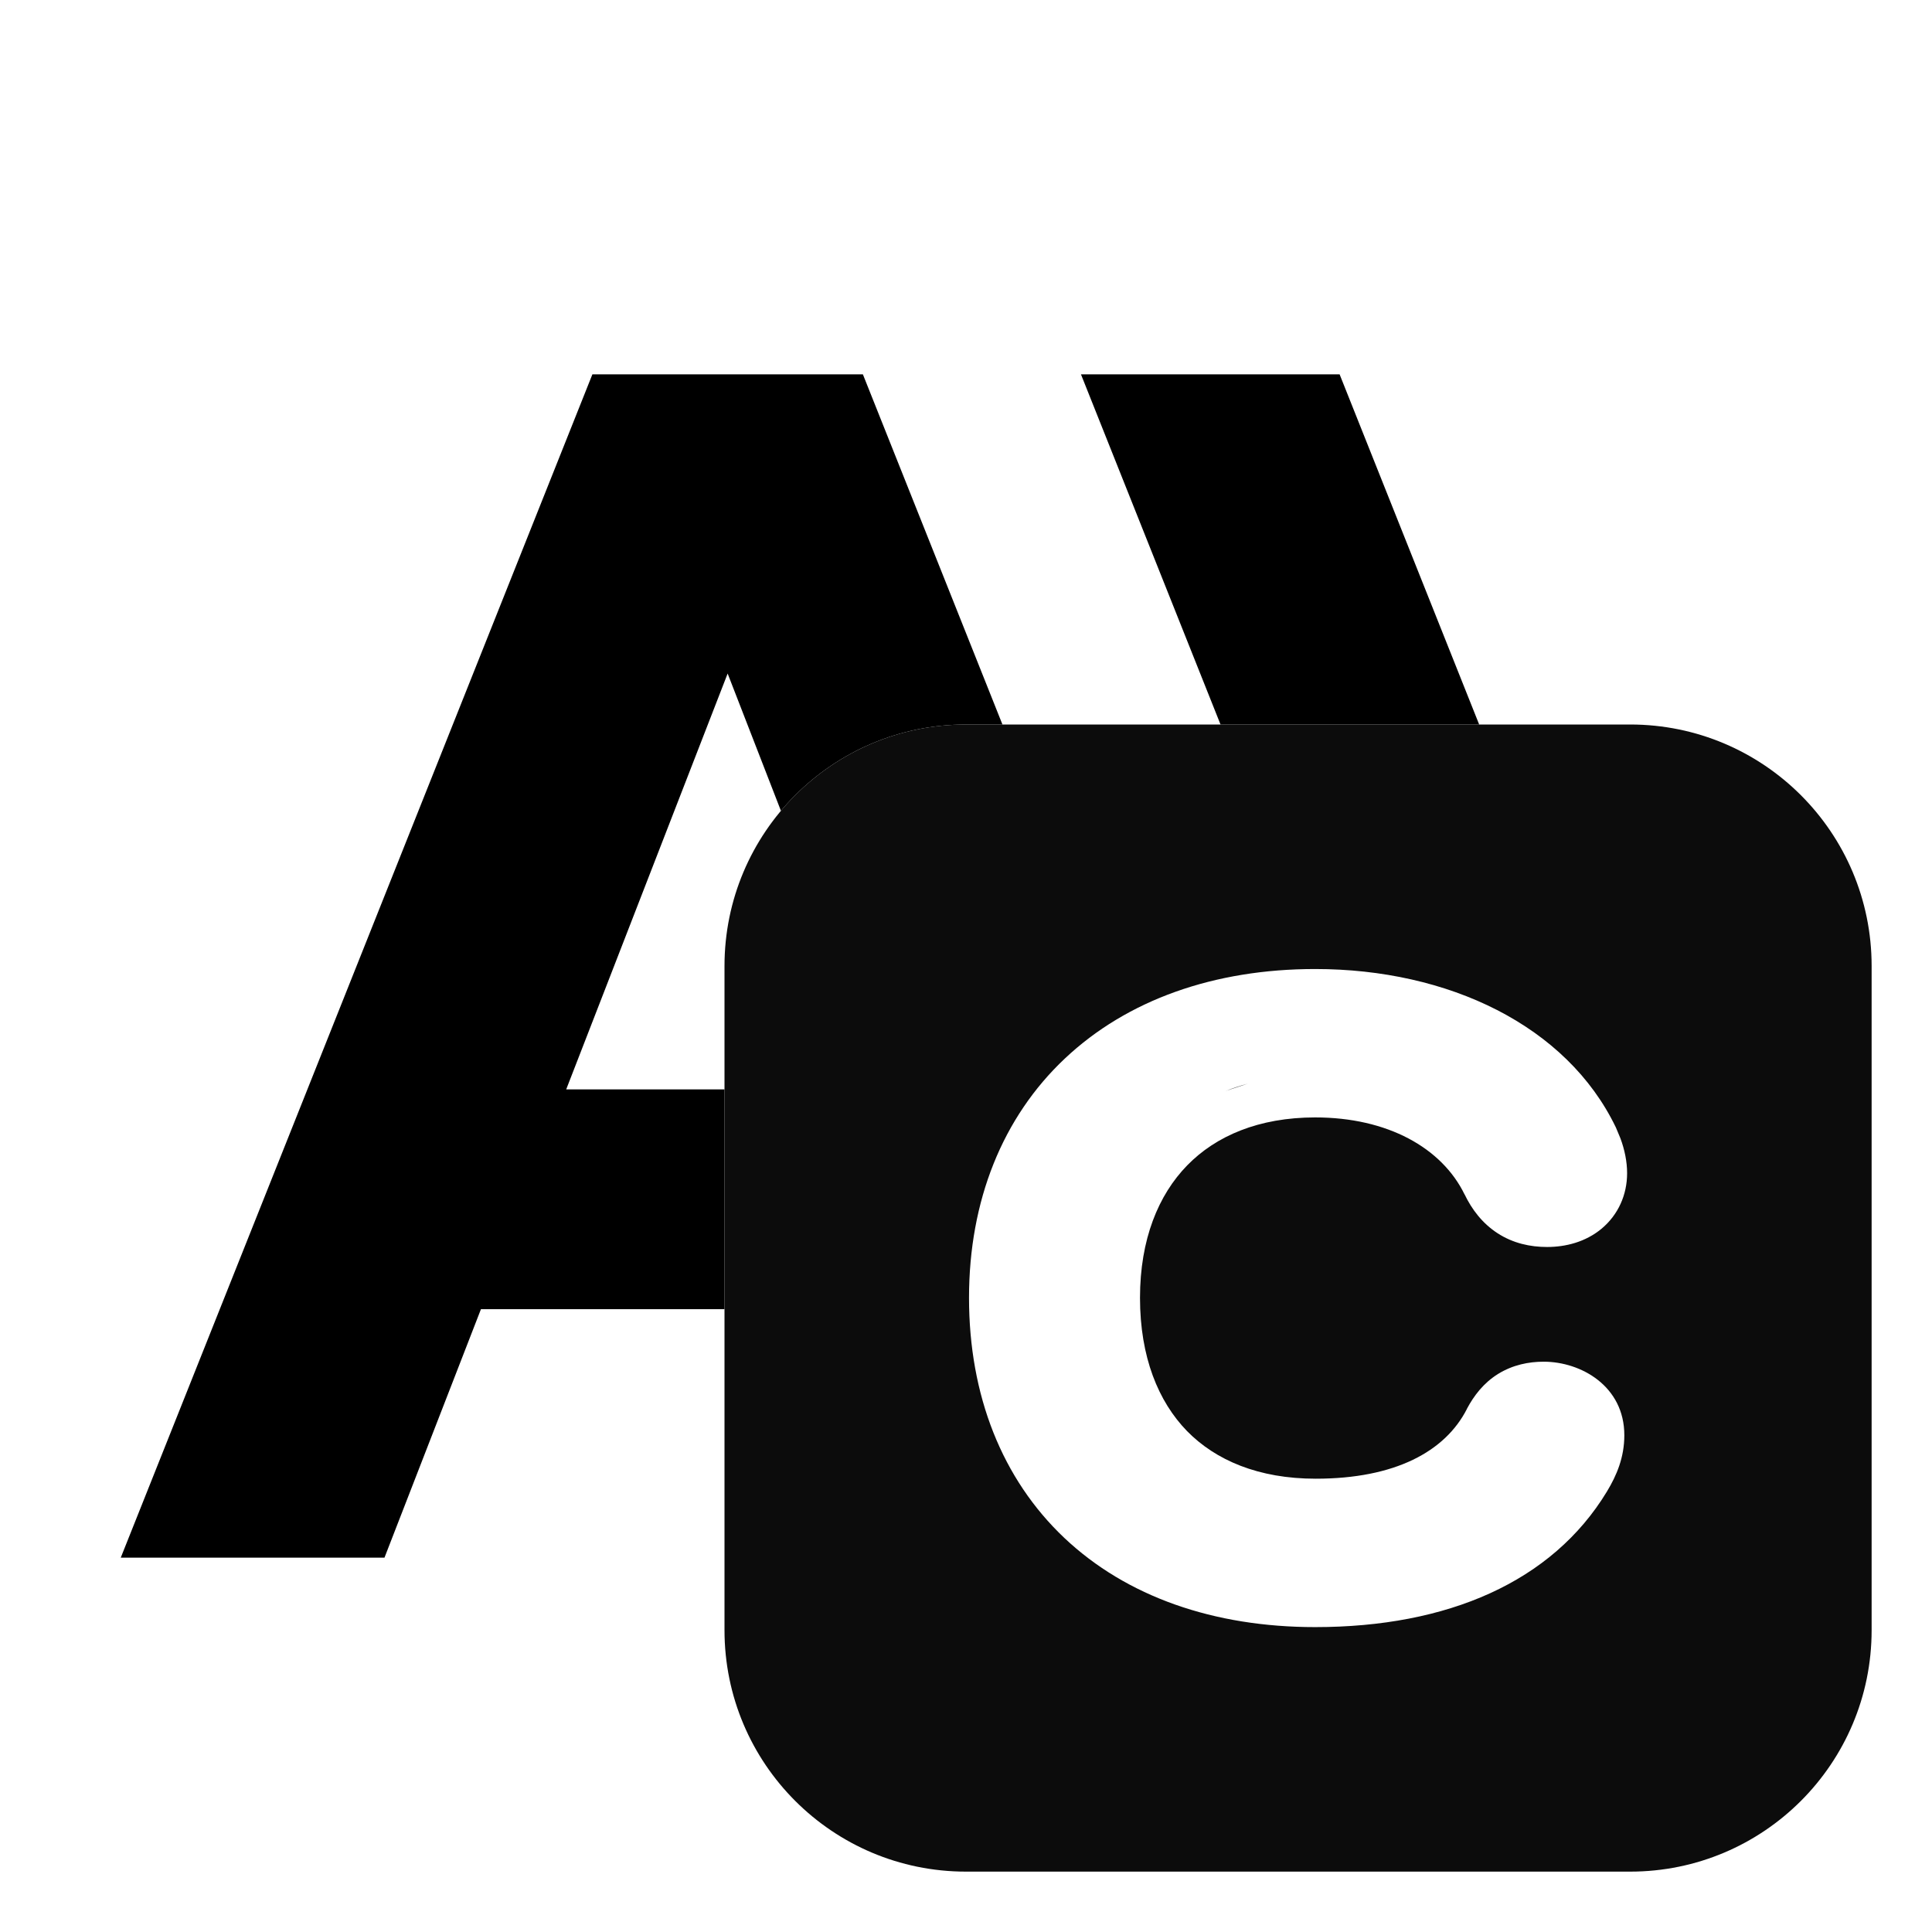
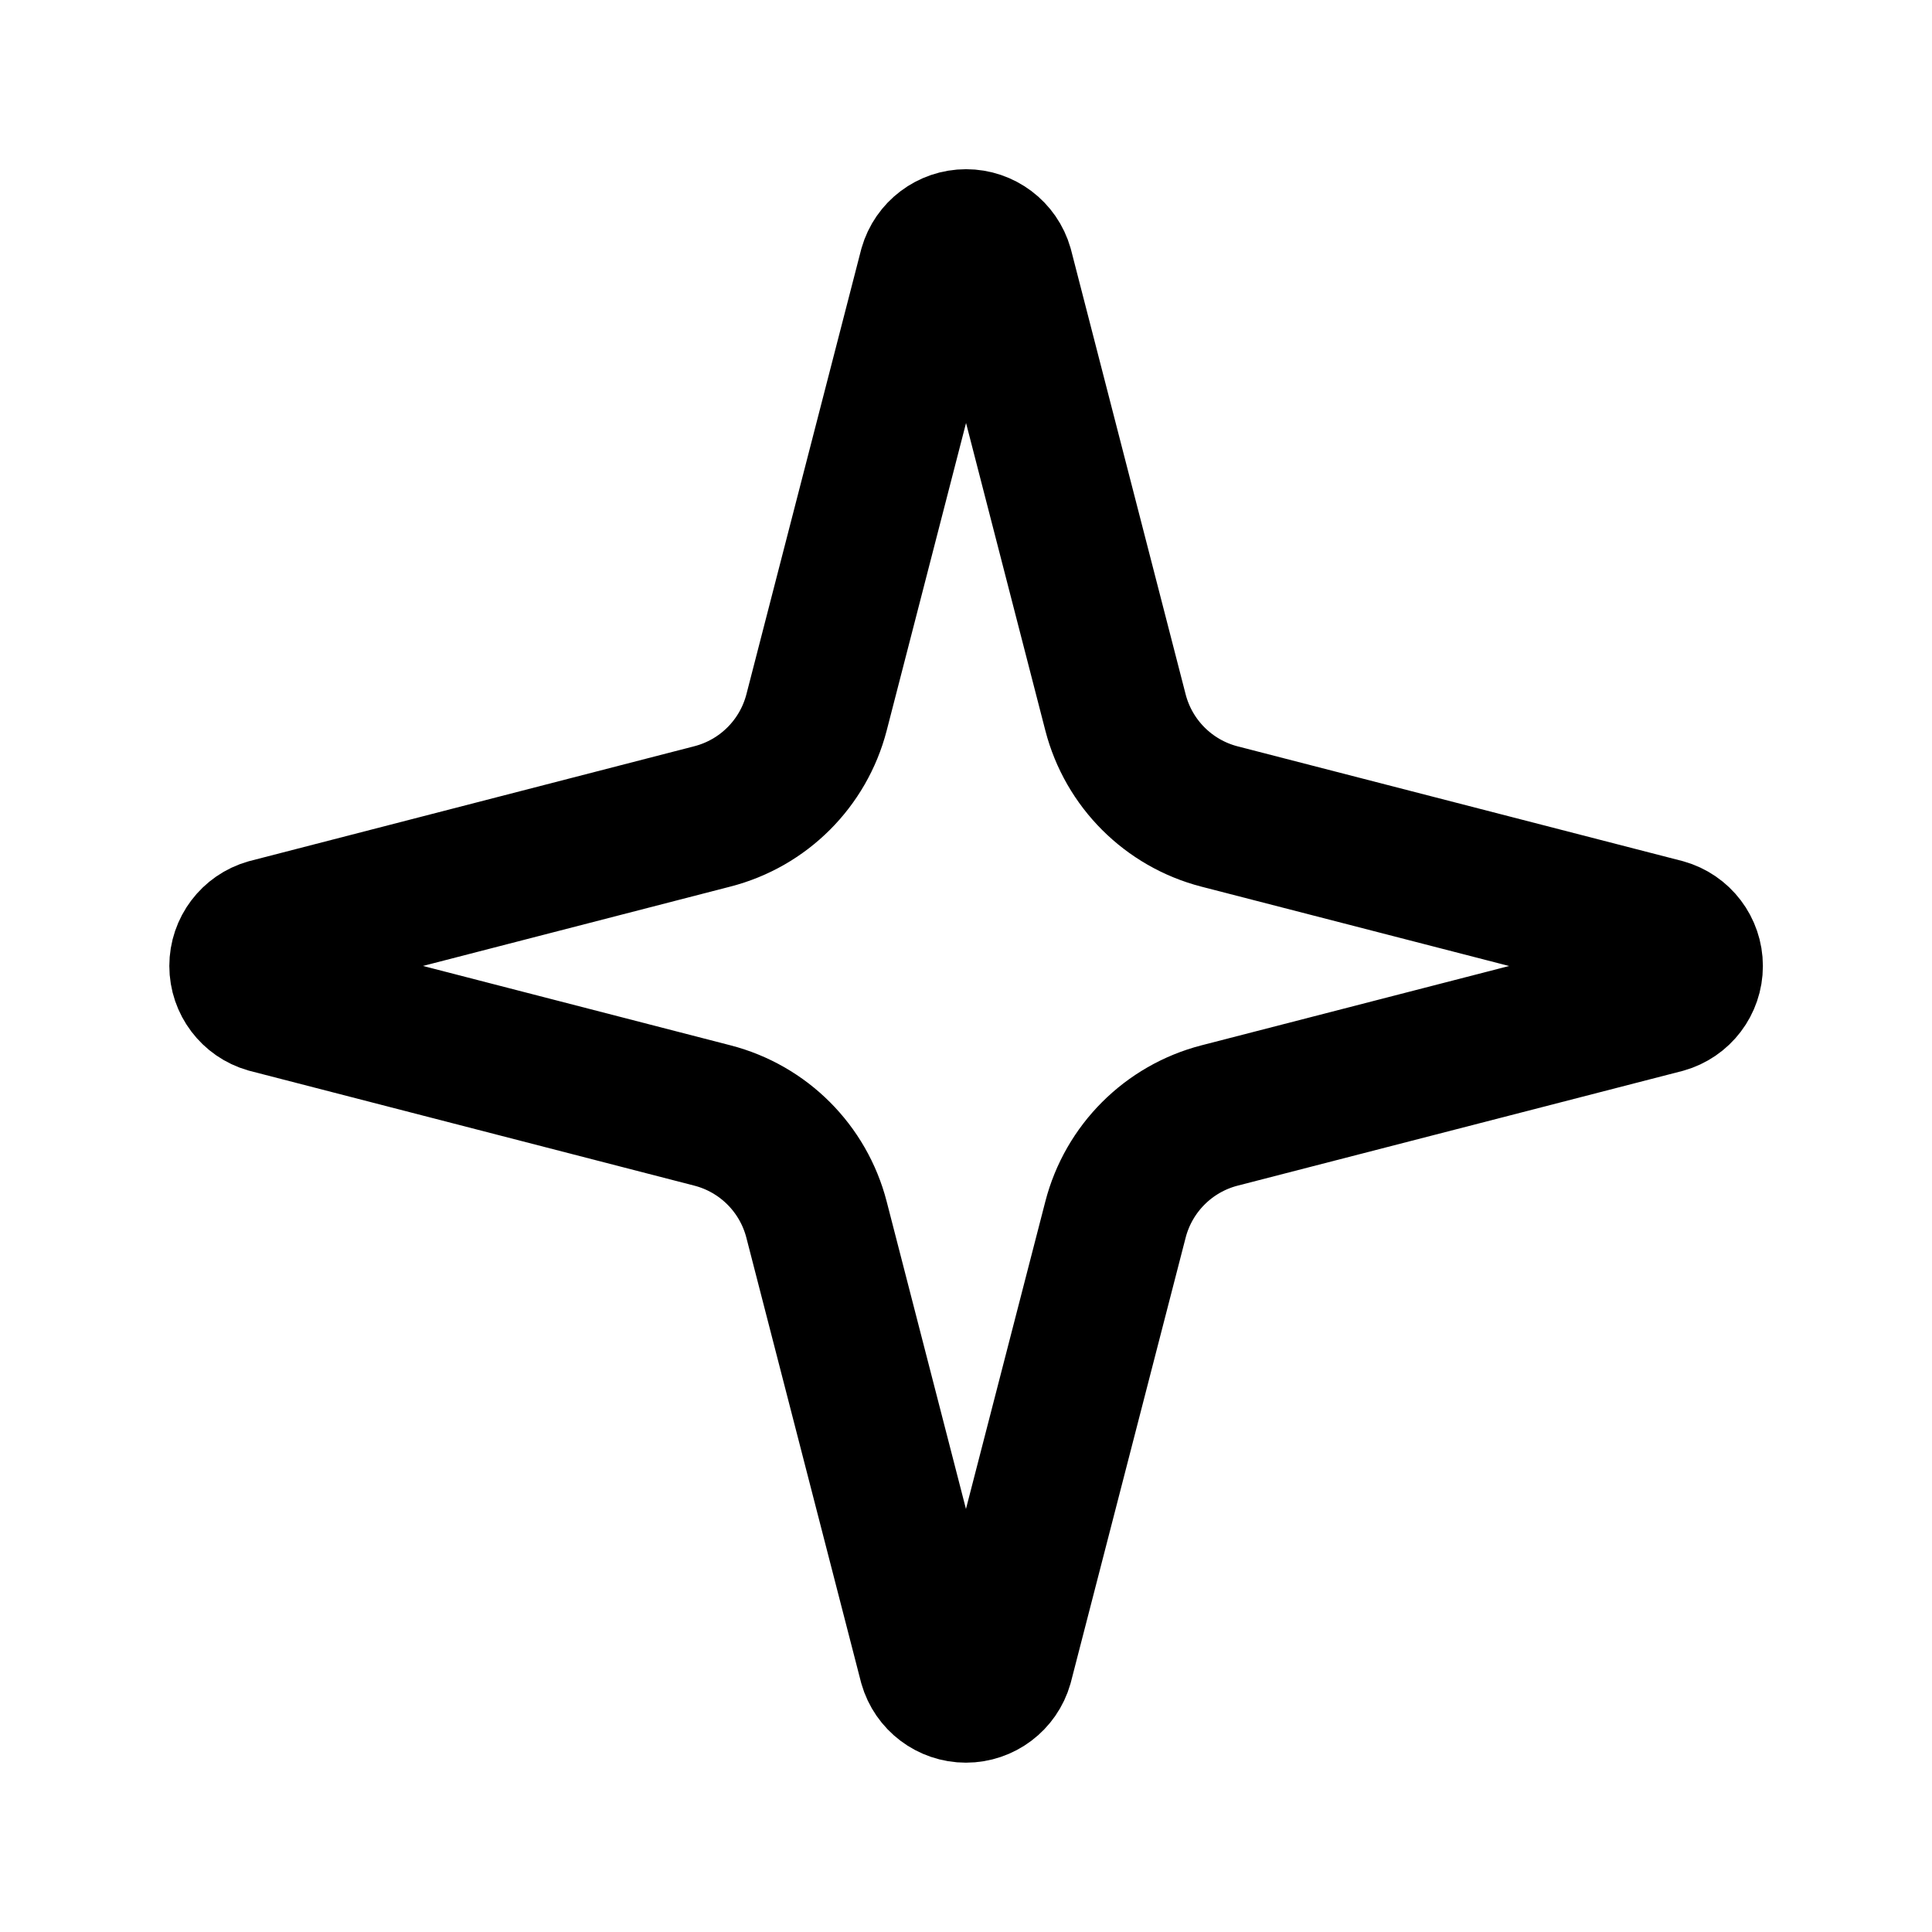
- <svg xmlns="http://www.w3.org/2000/svg" width="16" height="16" viewBox="0 0 16 16" fill="none">
-   <g clip-path="url(#clip0_1896_18)">
-     <path d="M11.094 3.1H8.952L12.858 12.9H15L11.094 3.1Z" fill="black" />
-     <path d="M4.906 3.1L1 12.9H3.184L3.983 10.842H8.069L8.868 12.9H11.052L7.146 3.1H4.906ZM4.689 9.022L6.026 5.578L7.363 9.022H4.689Z" fill="black" />
-   </g>
-   <path d="M13.5 6C14.605 6 15.5 6.895 15.5 8V13.5C15.5 14.605 14.605 15.5 13.5 15.5H8C6.895 15.5 6 14.605 6 13.5V8C6 6.895 6.895 6 8 6H13.5ZM10.892 8.025C10.056 8.025 9.335 8.28 8.819 8.766C8.302 9.253 8.025 9.944 8.025 10.748C8.025 11.557 8.299 12.249 8.815 12.737C9.33 13.223 10.052 13.475 10.892 13.475C11.986 13.475 12.854 13.102 13.308 12.352C13.389 12.218 13.452 12.069 13.452 11.886C13.452 11.479 13.093 11.277 12.784 11.277C12.66 11.277 12.529 11.303 12.407 11.378C12.286 11.453 12.206 11.559 12.149 11.666L12.148 11.669C11.968 12.021 11.553 12.246 10.896 12.246C10.422 12.246 10.067 12.093 9.83 11.851C9.593 11.607 9.441 11.239 9.441 10.748C9.441 10.264 9.593 9.896 9.832 9.651C10.07 9.407 10.425 9.254 10.892 9.254C11.491 9.254 11.941 9.506 12.129 9.892V9.891C12.189 10.016 12.276 10.131 12.402 10.213C12.53 10.296 12.672 10.327 12.812 10.327C12.966 10.327 13.13 10.286 13.263 10.176C13.402 10.06 13.475 9.894 13.475 9.716C13.475 9.619 13.454 9.52 13.42 9.428L13.382 9.337C12.975 8.492 11.993 8.025 10.892 8.025ZM10.32 8.979L10.149 9.035C10.21 9.012 10.272 8.991 10.336 8.974C10.331 8.975 10.326 8.977 10.32 8.979ZM10.481 8.941C10.497 8.938 10.513 8.936 10.528 8.934C10.513 8.936 10.497 8.938 10.481 8.941ZM10.671 8.915C10.682 8.914 10.693 8.913 10.704 8.912C10.693 8.913 10.682 8.914 10.671 8.915Z" fill="black" fill-opacity="0.95" />
-   <defs>
-     <clipPath id="clip0_1896_18">
-       <path fill-rule="evenodd" clip-rule="evenodd" d="M1 3.1H15V12.9H1V3.1ZM8 6C6.895 6 6 6.895 6 8V13.5C6 14.605 6.895 15.5 8 15.5H13.5C14.605 15.5 15.5 14.605 15.5 13.5V8C15.5 6.895 14.605 6 13.5 6H8Z" />
-     </clipPath>
-   </defs>
+ <svg xmlns="http://www.w3.org/2000/svg" width="16" height="16" fill="none">
+   <path stroke="#000" stroke-linecap="round" stroke-linejoin="round" stroke-width="1.2" d="M6.762 10.1a1.2 1.2 0 0 0-.862-.862l-3.68-.95a.3.3 0 0 1 0-.577l3.68-.95a1.2 1.2 0 0 0 .862-.86l.95-3.682a.3.3 0 0 1 .577 0L9.238 5.9a1.2 1.2 0 0 0 .862.862l3.68.949a.3.3 0 0 1 0 .578l-3.68.949a1.2 1.2 0 0 0-.862.862l-.95 3.68a.3.3 0 0 1-.577 0l-.949-3.68Z" />
</svg>
